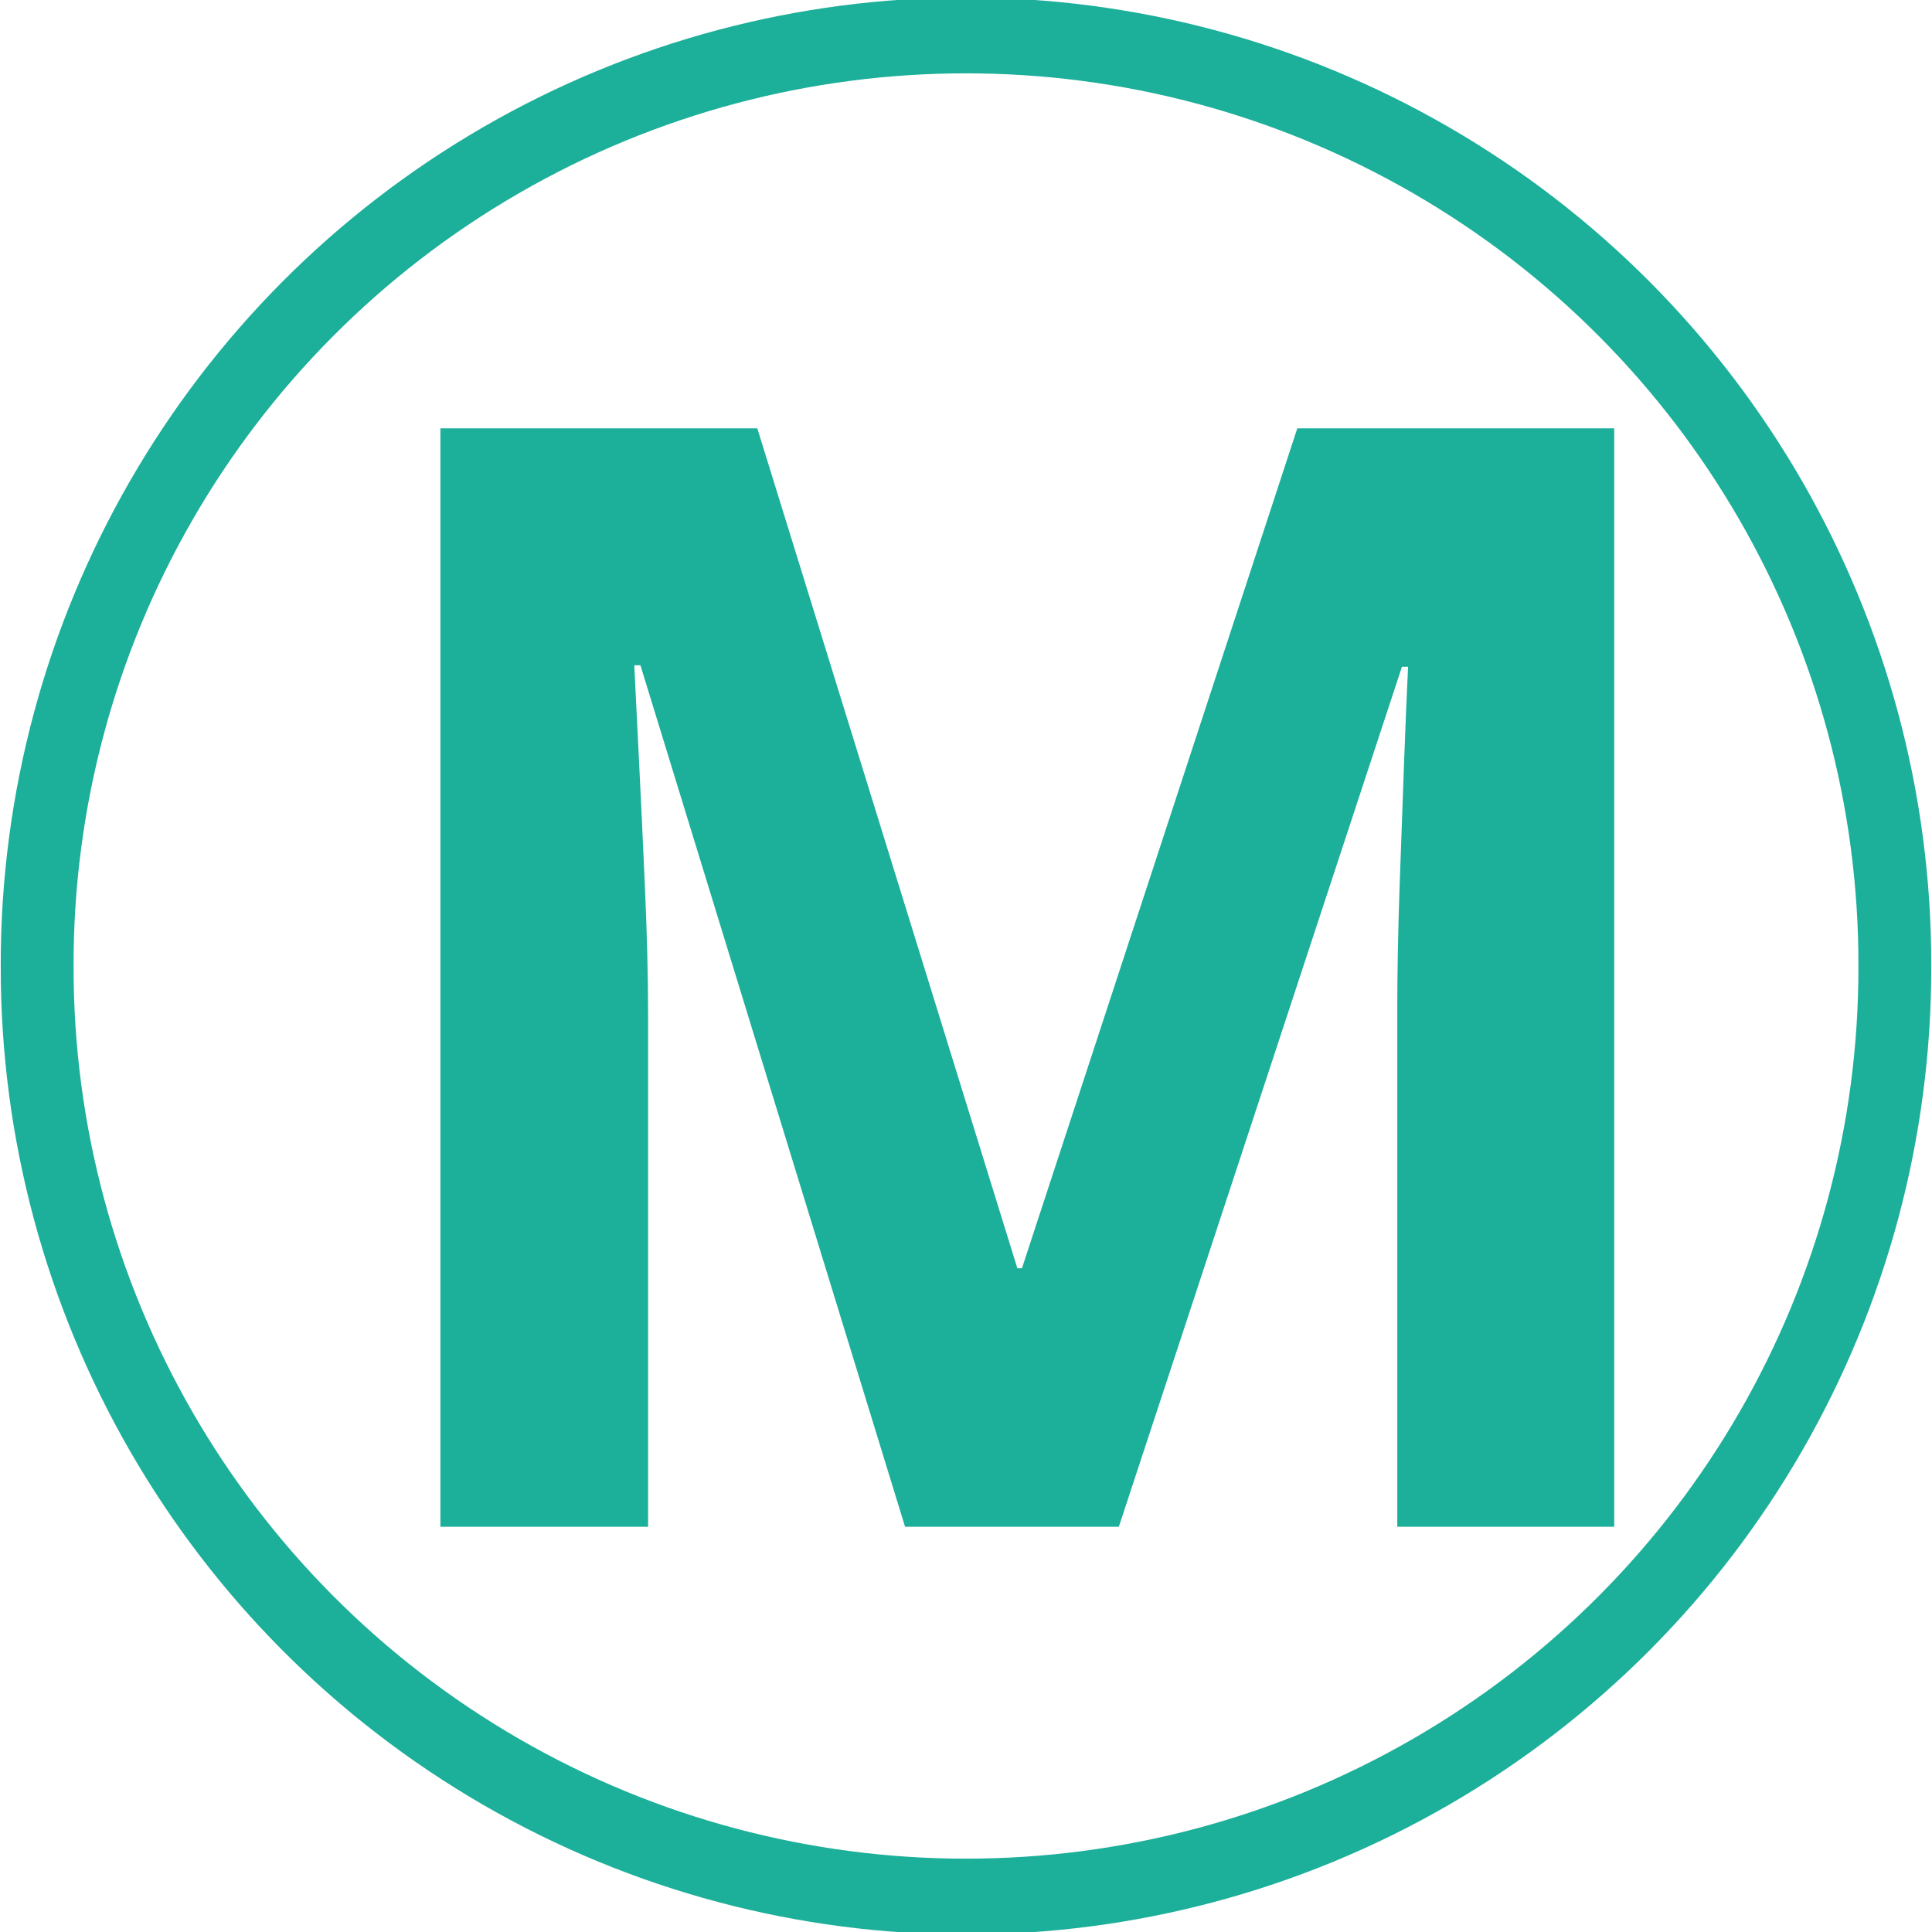
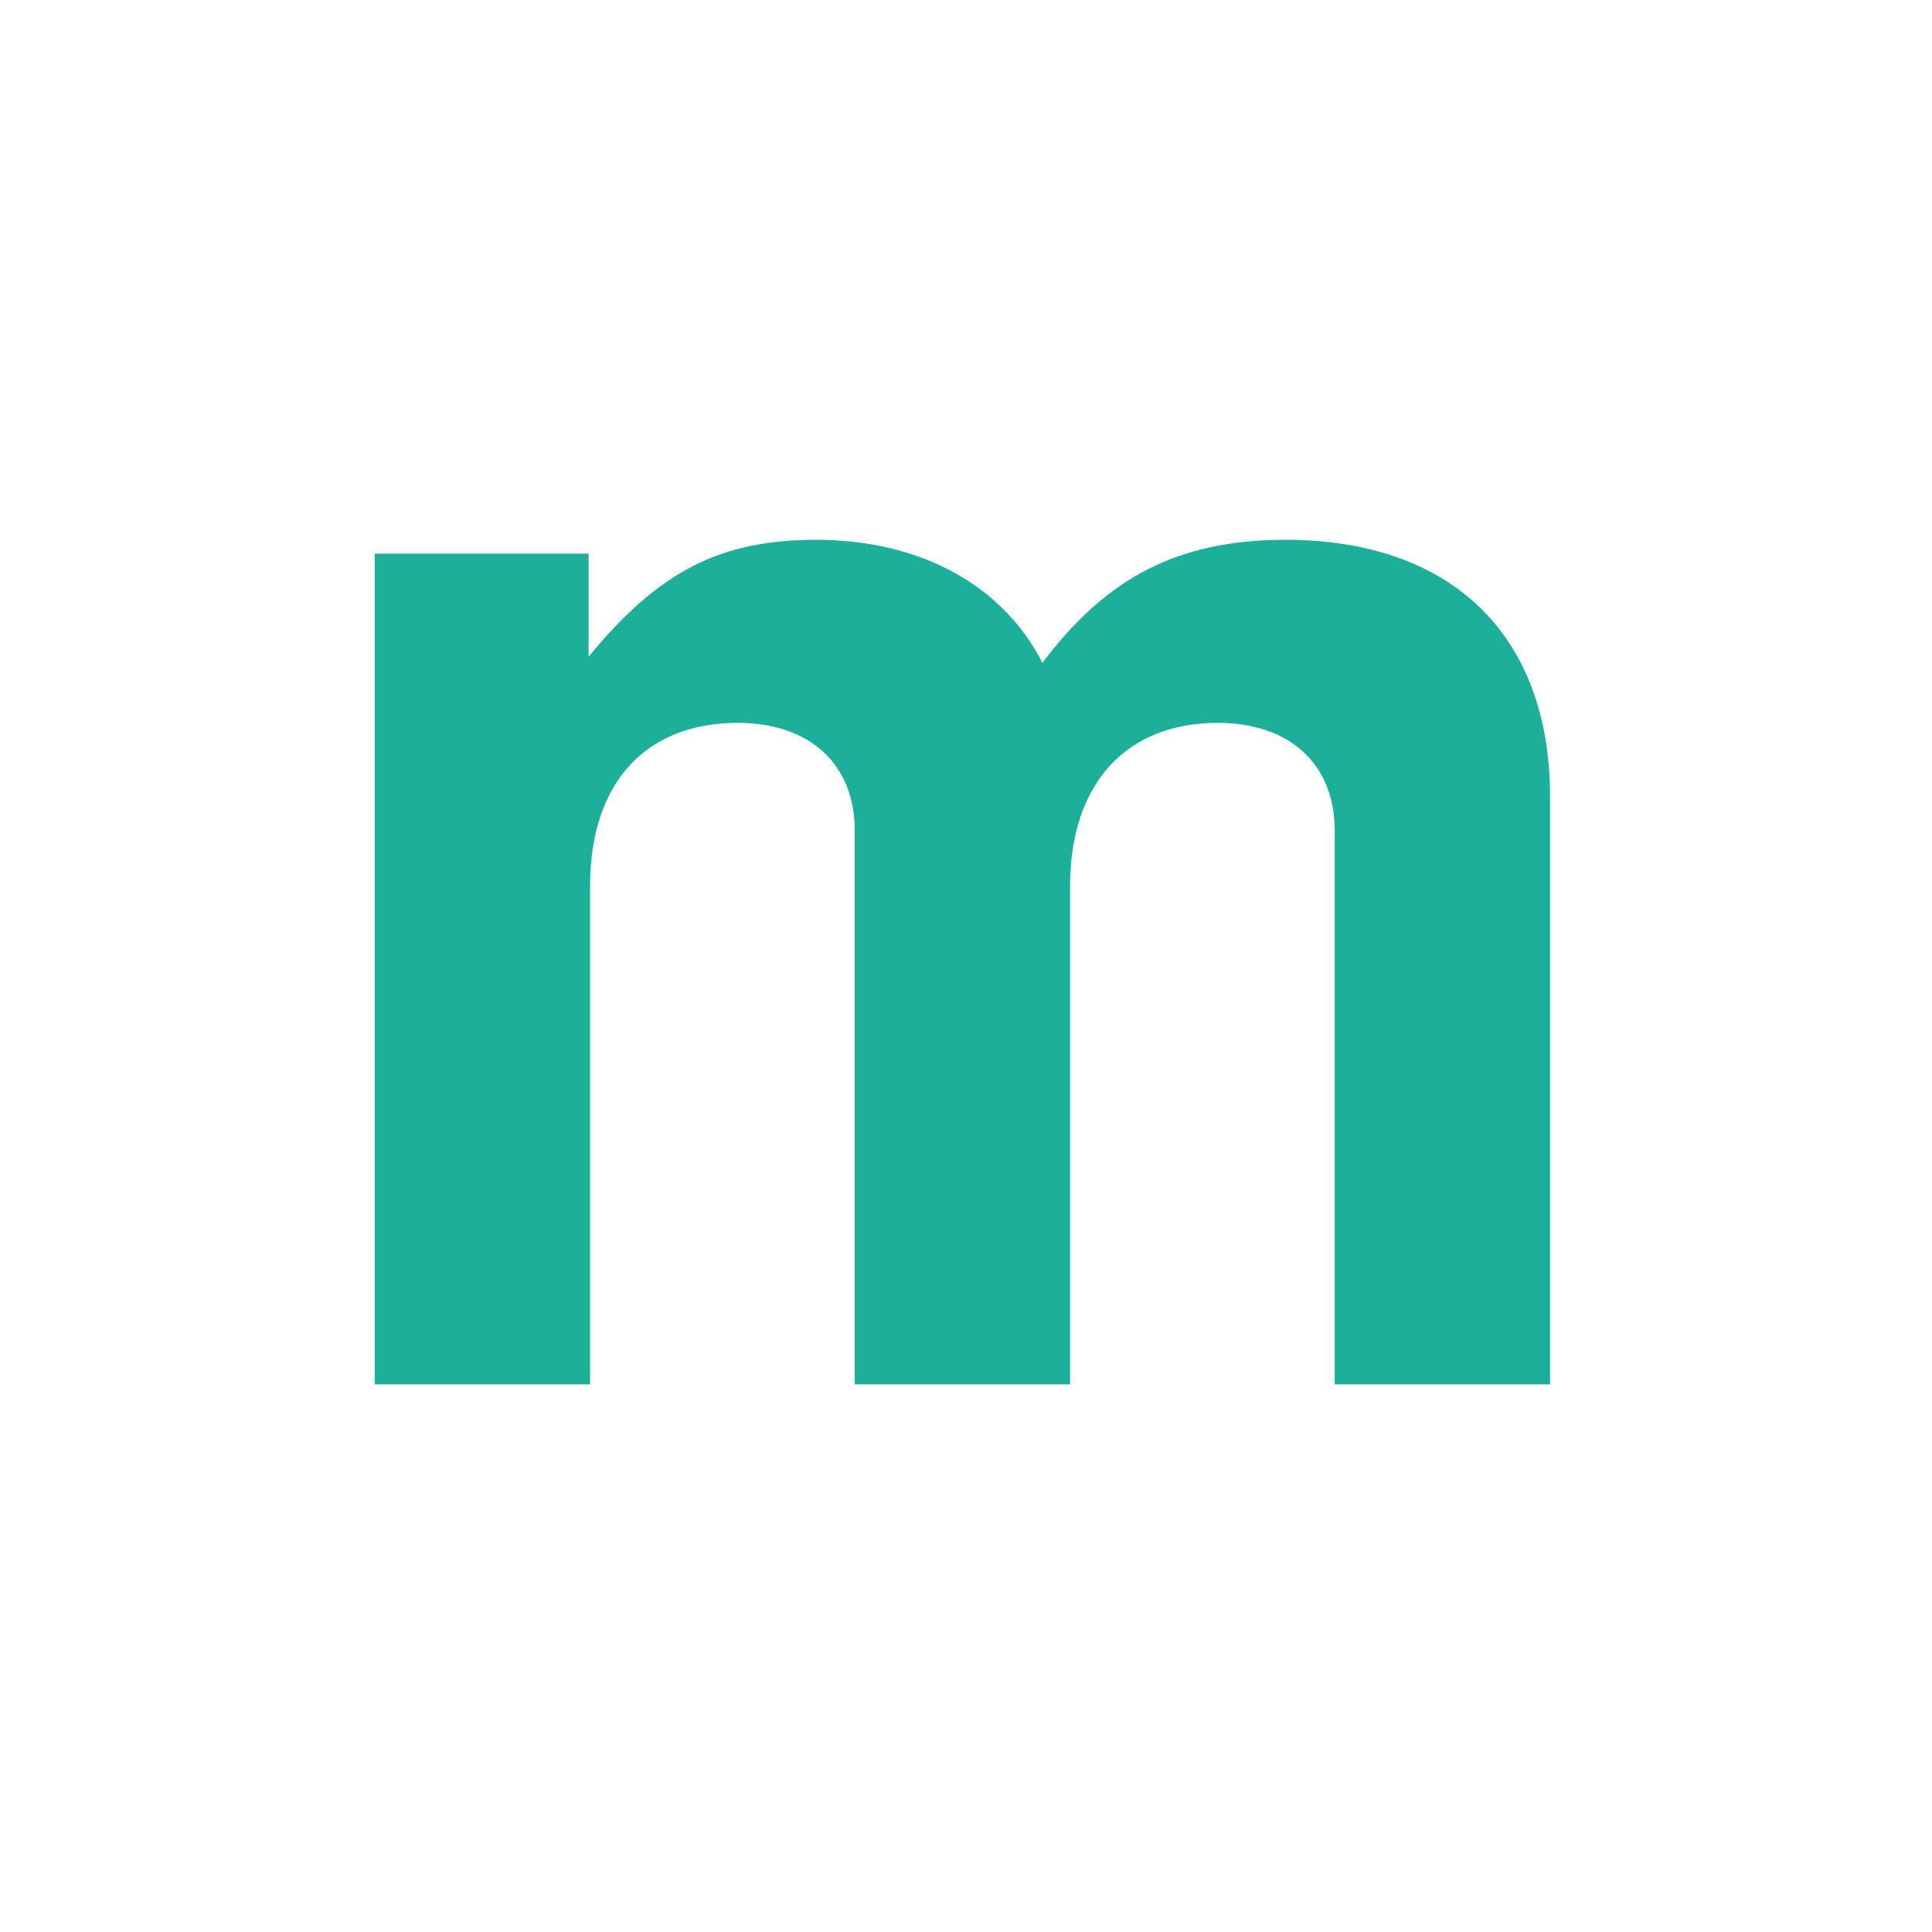
<svg xmlns="http://www.w3.org/2000/svg" width="500" height="500" id="svg2" version="1.1">
  <defs id="defs4" />
  <g id="layer1" transform="translate(0,-552.3622)">
-     <g id="g3759">
-       <text id="text3773" y="947.483" x="78.149" style="font-size:398.134px;font-style:normal;font-variant:normal;font-weight:bold;font-stretch:normal;text-align:start;line-height:125%;letter-spacing:0px;word-spacing:0px;writing-mode:lr-tb;text-anchor:start;fill:#2ecc71;fill-opacity:1;stroke:none;font-family:Oswald Stencil;-inkscape-font-specification:Oswald Stencil Bold" xml:space="preserve">
-         <tspan style="font-style:normal;font-variant:normal;font-weight:bold;font-stretch:normal;fill:#1caf9a;fill-opacity:1;font-family:Source Sans Pro;-inkscape-font-specification:Source Sans Pro Bold" y="947.483" x="78.149" id="tspan3775">M</tspan>
-       </text>
-       <path transform="matrix(0.8248492,0,0,0.8585165,1437.783,1111.428)" d="m -1148.571,-360 a 291.429,280 0 1 1 -582.857,0 291.429,280 0 1 1 582.857,0 z" id="path2989" style="fill:none;stroke:#1caf9a;stroke-width:22.853;stroke-linecap:round;stroke-linejoin:round;stroke-miterlimit:4;stroke-opacity:1;stroke-dasharray:none" />
-     </g>
+     <text xml:space="preserve" style="font-size:398.134px;font-style:normal;font-variant:normal;font-weight:bold;font-stretch:normal;text-align:start;line-height:125%;letter-spacing:0px;word-spacing:0px;writing-mode:lr-tb;text-anchor:start;fill:#2ecc71;fill-opacity:1;stroke:none;font-family:Oswald Stencil;-inkscape-font-specification:Oswald Stencil Bold" x="73.095" y="910.644" id="text3773">
+       <tspan id="tspan3775" x="73.095" y="910.644" style="font-style:normal;font-variant:normal;font-weight:bold;font-stretch:normal;fill:#1caf9a;fill-opacity:1;font-family:Helvetica;-inkscape-font-specification:Helvetica Bold">m</tspan>
+     </text>
  </g>
</svg>
